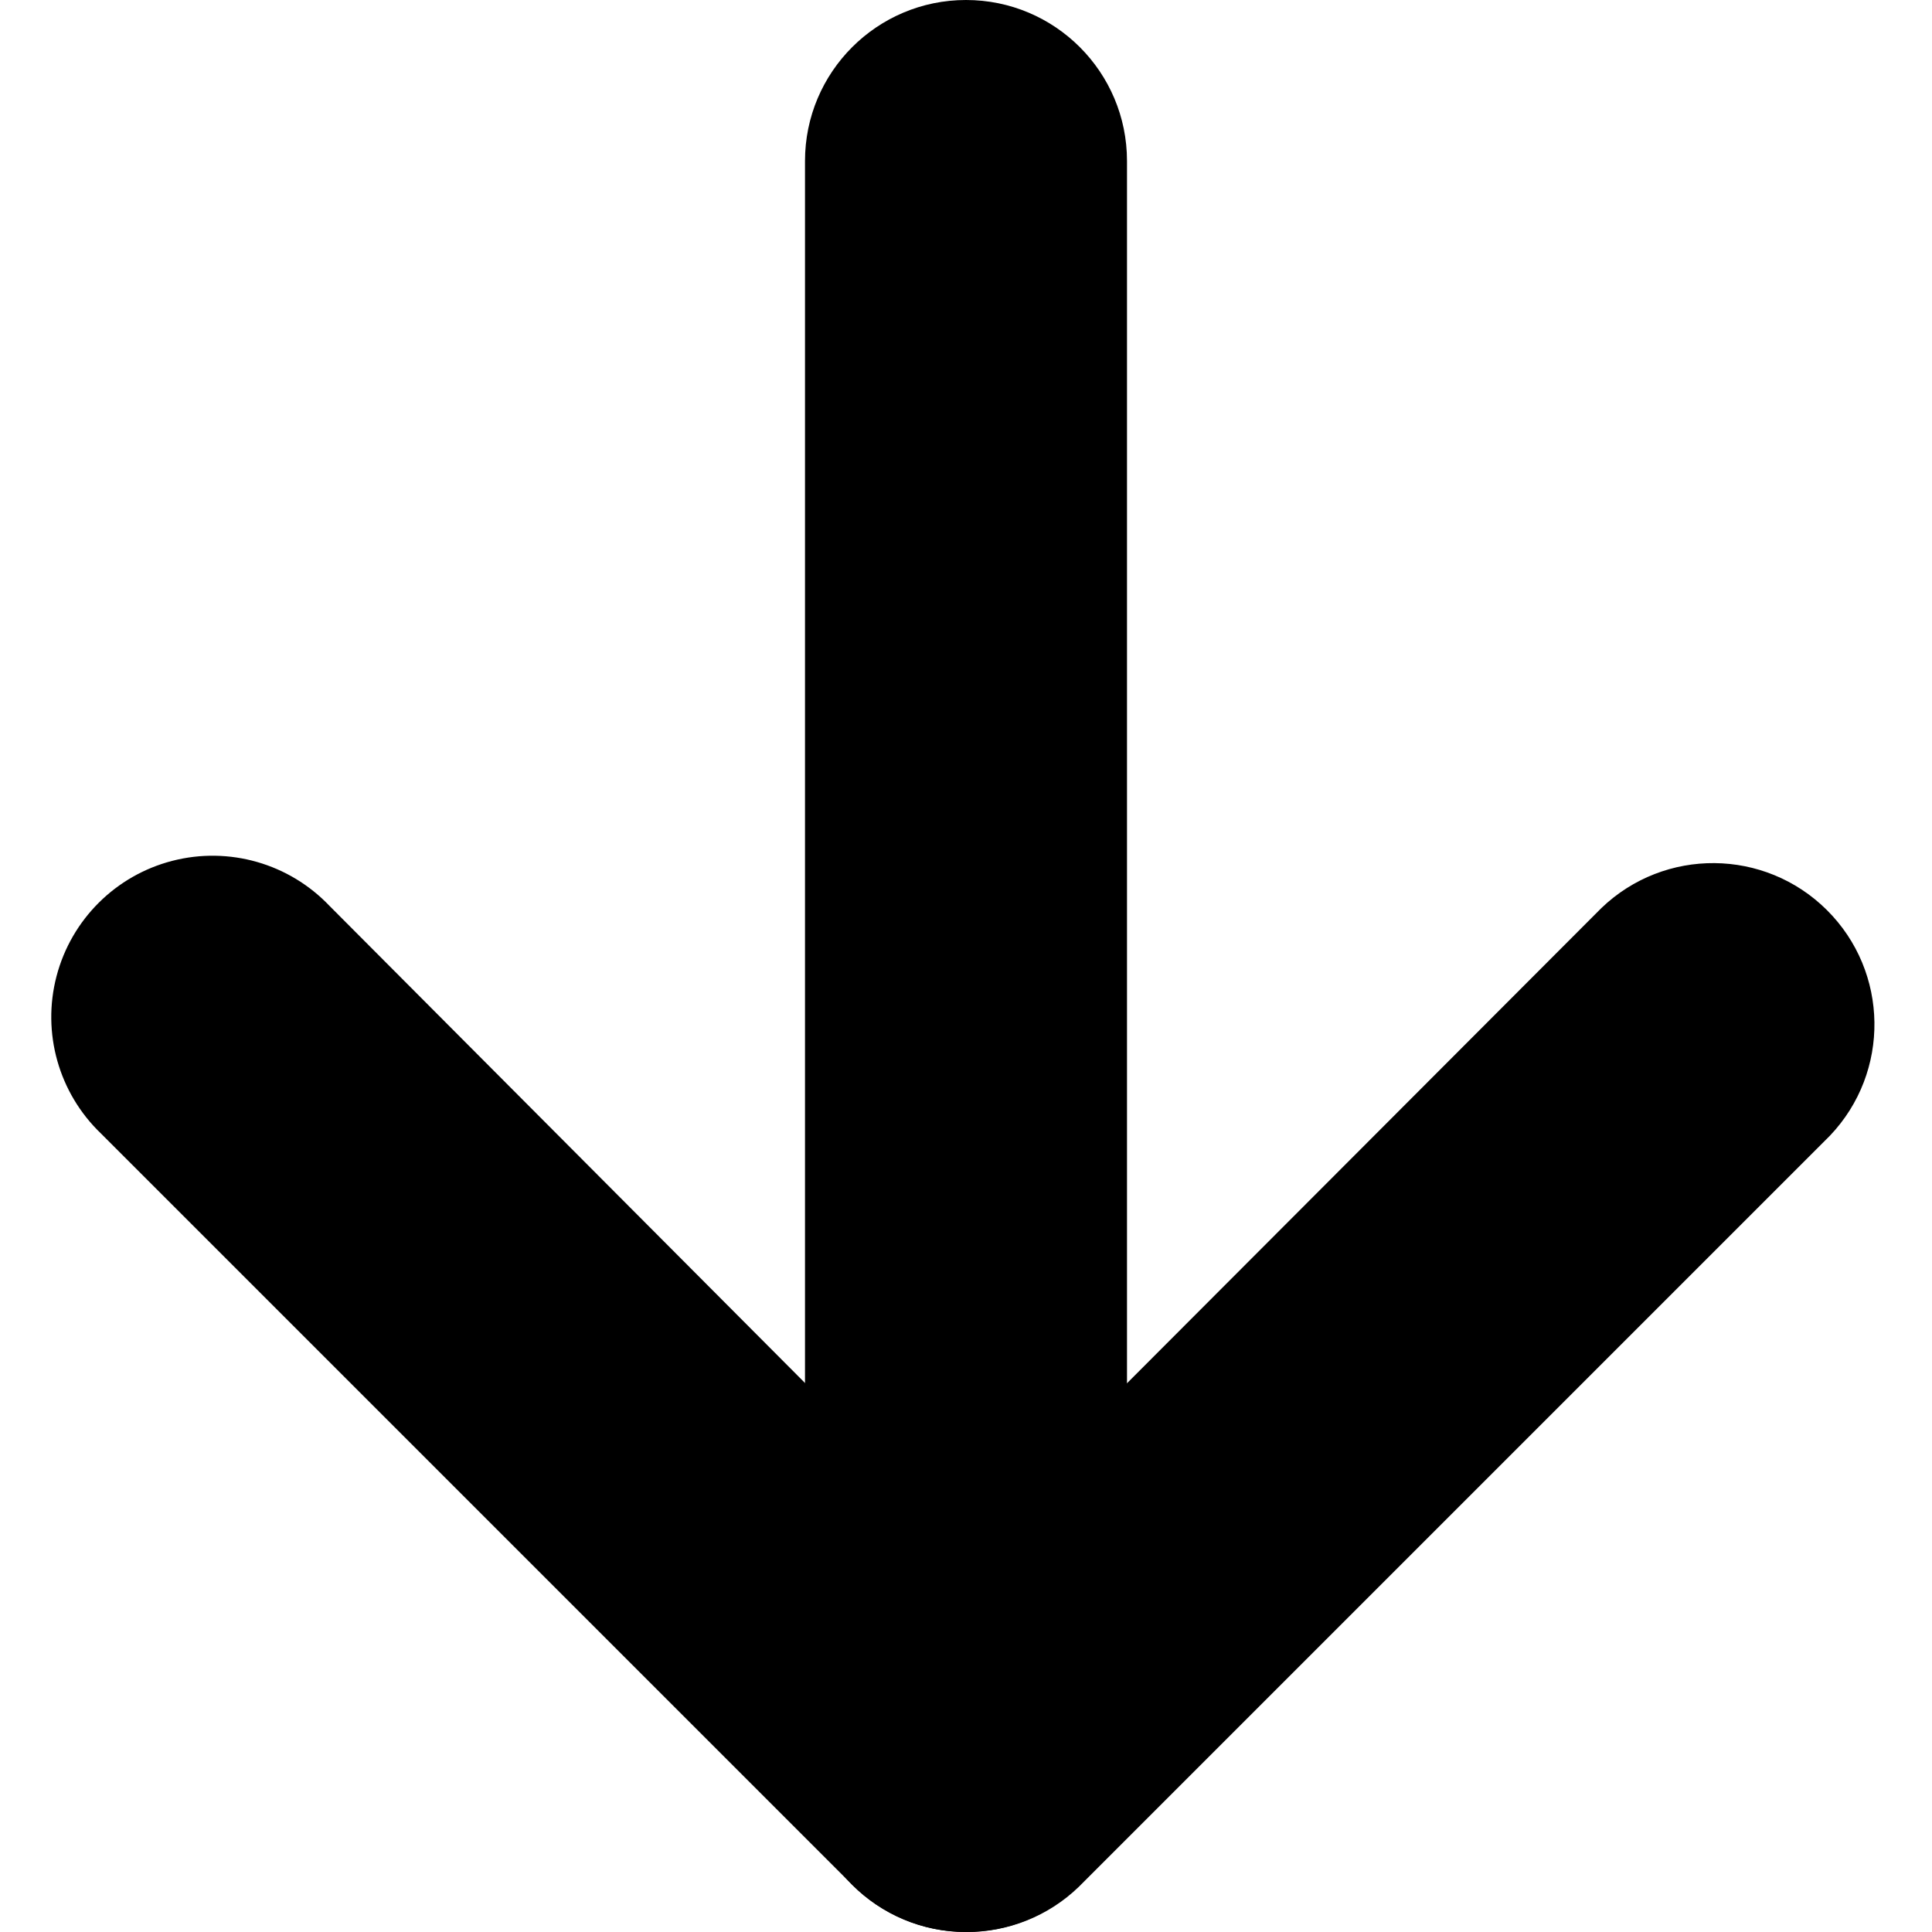
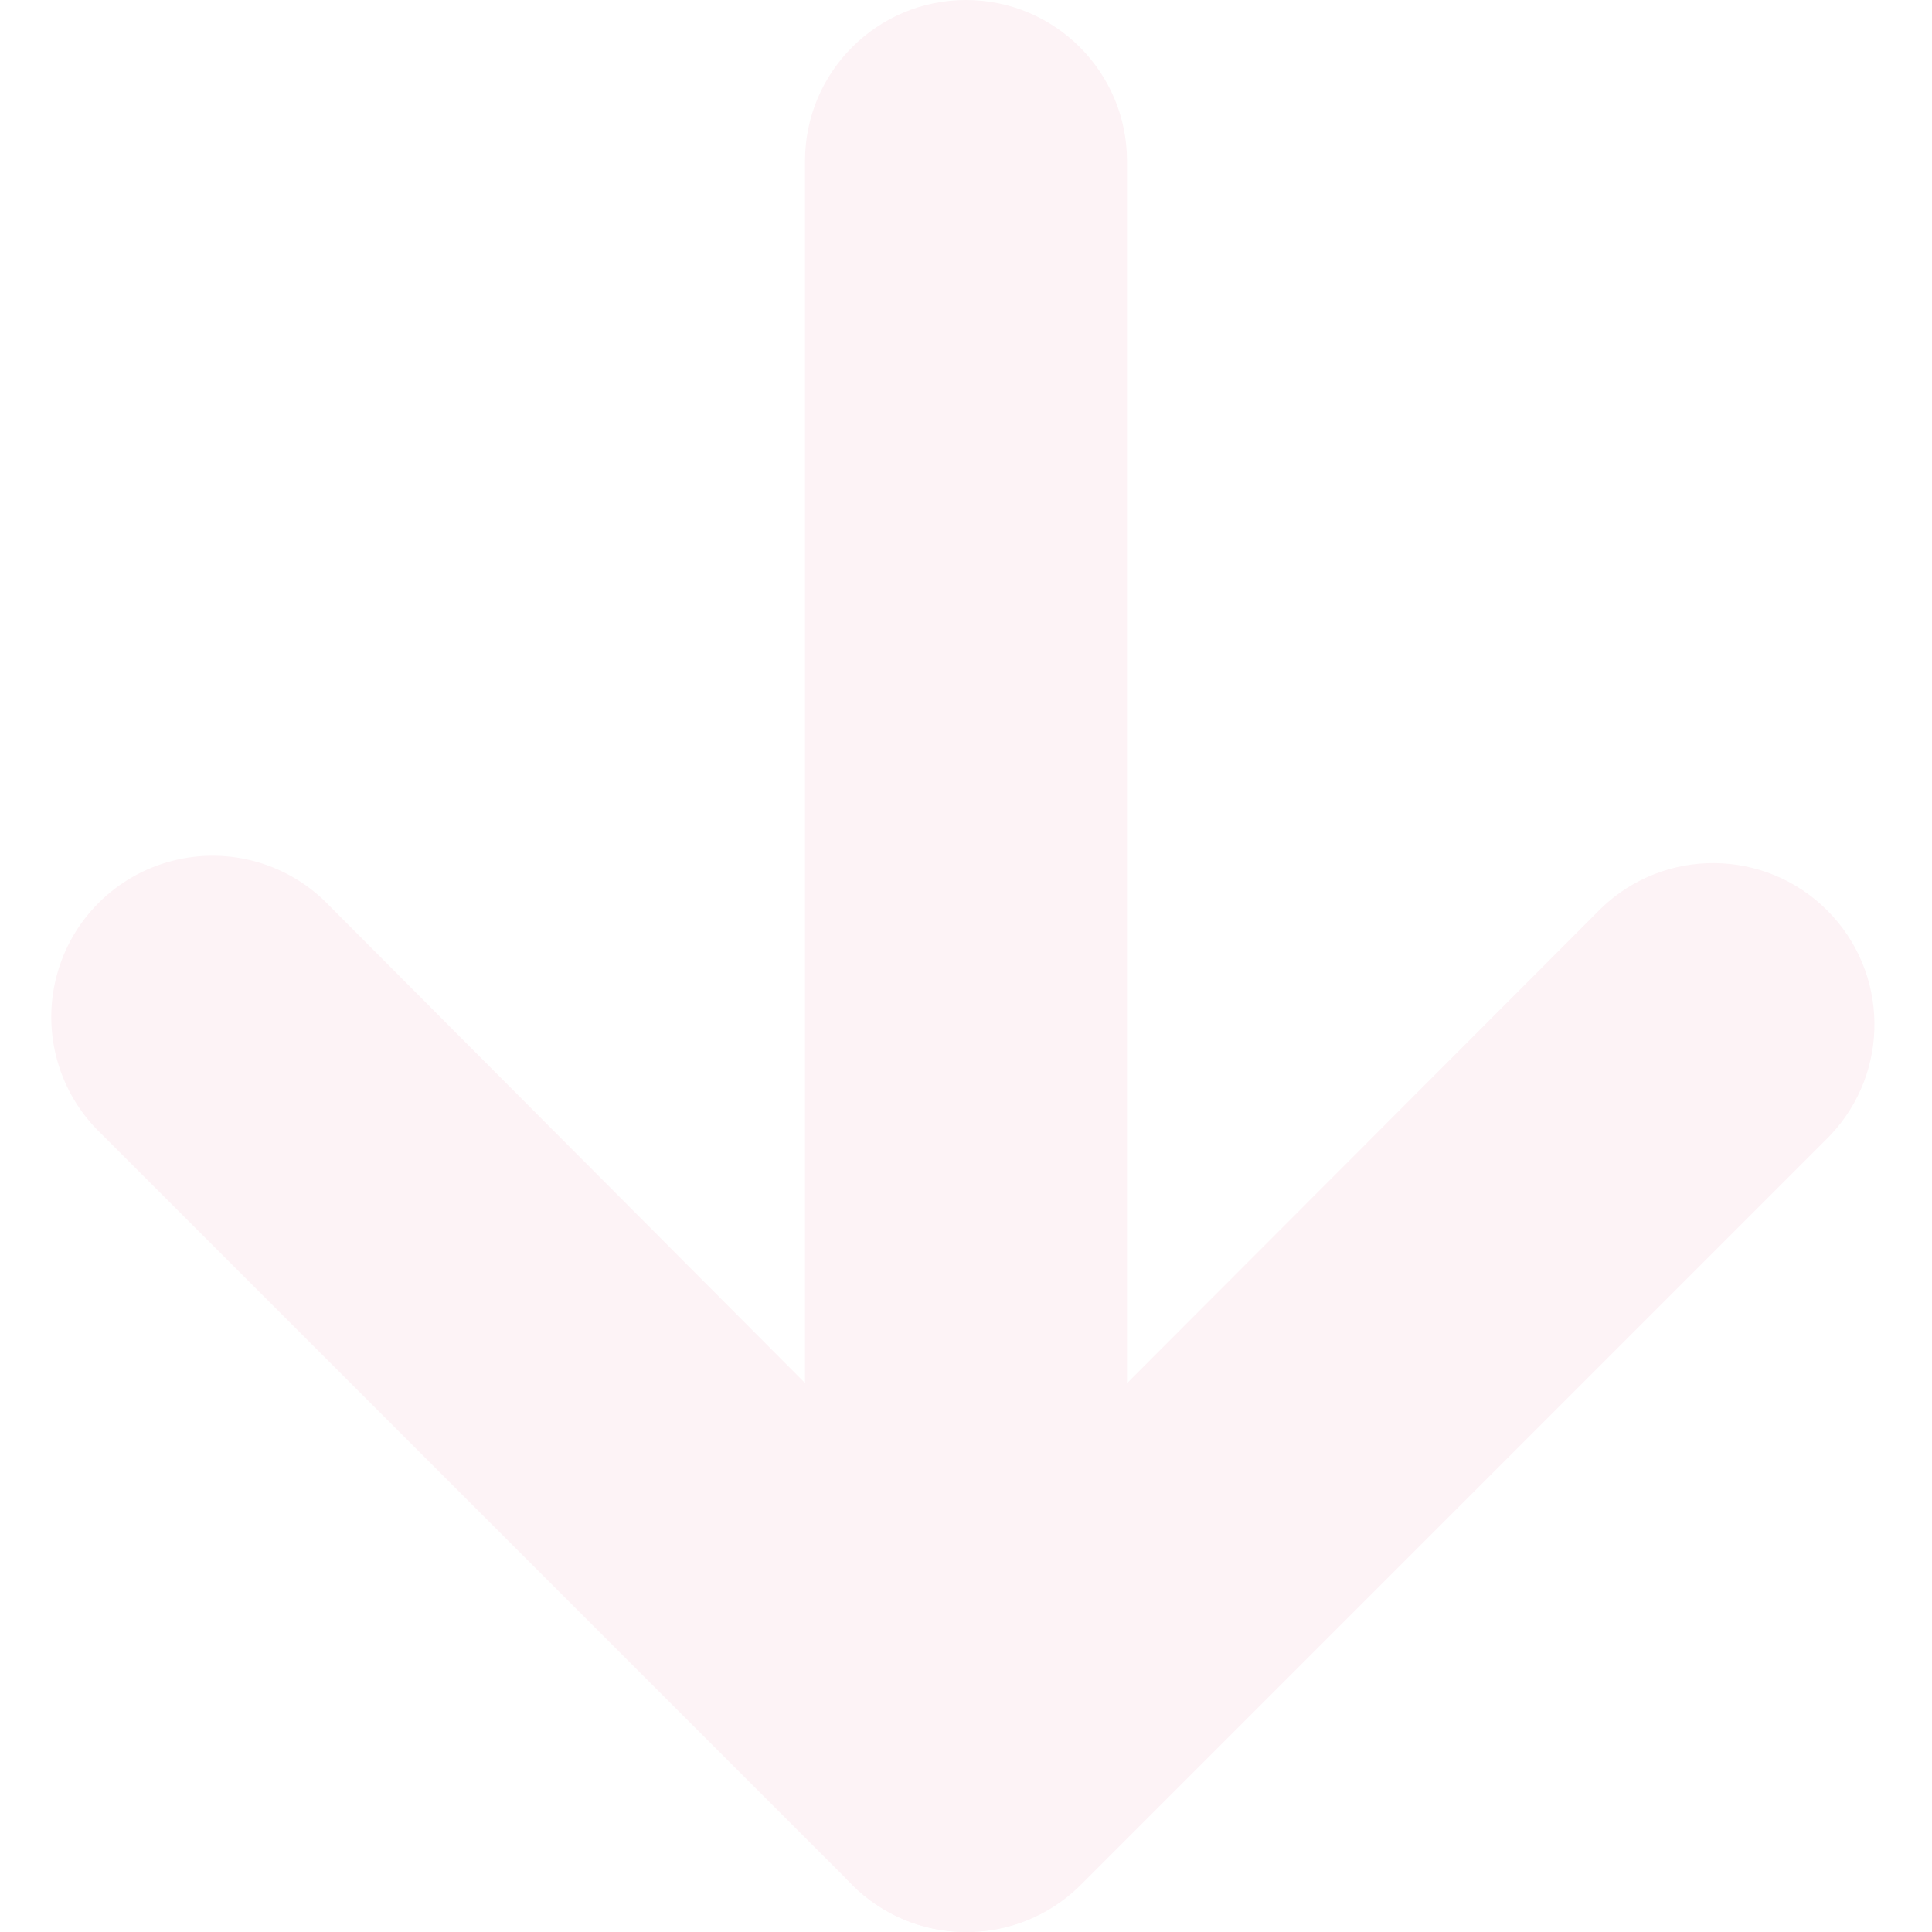
<svg xmlns="http://www.w3.org/2000/svg" fill="none" viewBox="0 0 18 18">
-   <path d="M9 17.27a.75.75 0 0 1-.53-.22l-7-7A.753.753 0 1 1 2.55 9L9 15.45 15.45 9a.75.75 0 1 1 1.06 1.06l-7 7a.75.75 0 0 1-.51.21Z" fill="#000" />
-   <path d="M9 17.26a.76.76 0 0 1-.75-.75v-15a.75.75 0 0 1 1.5 0v15a.76.76 0 0 1-.75.75Z" fill="#000" />
-   <path d="M9 18a1.5 1.5 0 0 1-1.06-.44l-7-7a1.503 1.503 0 1 1 2.13-2.12L9 14.39l5.92-5.93a1.503 1.503 0 0 1 2.13 2.12l-7 7A1.5 1.5 0 0 1 9 18Z" fill="#000" />
-   <path d="M9 18a1.5 1.5 0 0 1-1.5-1.5v-15a1.5 1.5 0 1 1 3 0v15A1.5 1.5 0 0 1 9 18Z" fill="#000" />
+   <path d="M9 17.27a.75.75 0 0 1-.53-.22l-7-7A.753.753 0 1 1 2.55 9L9 15.45 15.45 9a.75.75 0 1 1 1.06 1.06l-7 7a.75.75 0 0 1-.51.21Z" fill="#FDF3F6" />
+   <path d="M9 17.26a.76.76 0 0 1-.75-.75v-15a.75.75 0 0 1 1.5 0v15a.76.76 0 0 1-.75.75Z" fill="#FDF3F6" />
+   <path d="M9 18a1.5 1.5 0 0 1-1.06-.44l-7-7a1.503 1.503 0 1 1 2.13-2.12L9 14.39l5.92-5.93a1.503 1.503 0 0 1 2.13 2.12l-7 7A1.5 1.5 0 0 1 9 18Z" fill="#FDF3F6" />
+   <path d="M9 18a1.5 1.5 0 0 1-1.5-1.5v-15a1.5 1.5 0 1 1 3 0v15A1.5 1.5 0 0 1 9 18Z" fill="#FDF3F6" />
</svg>
